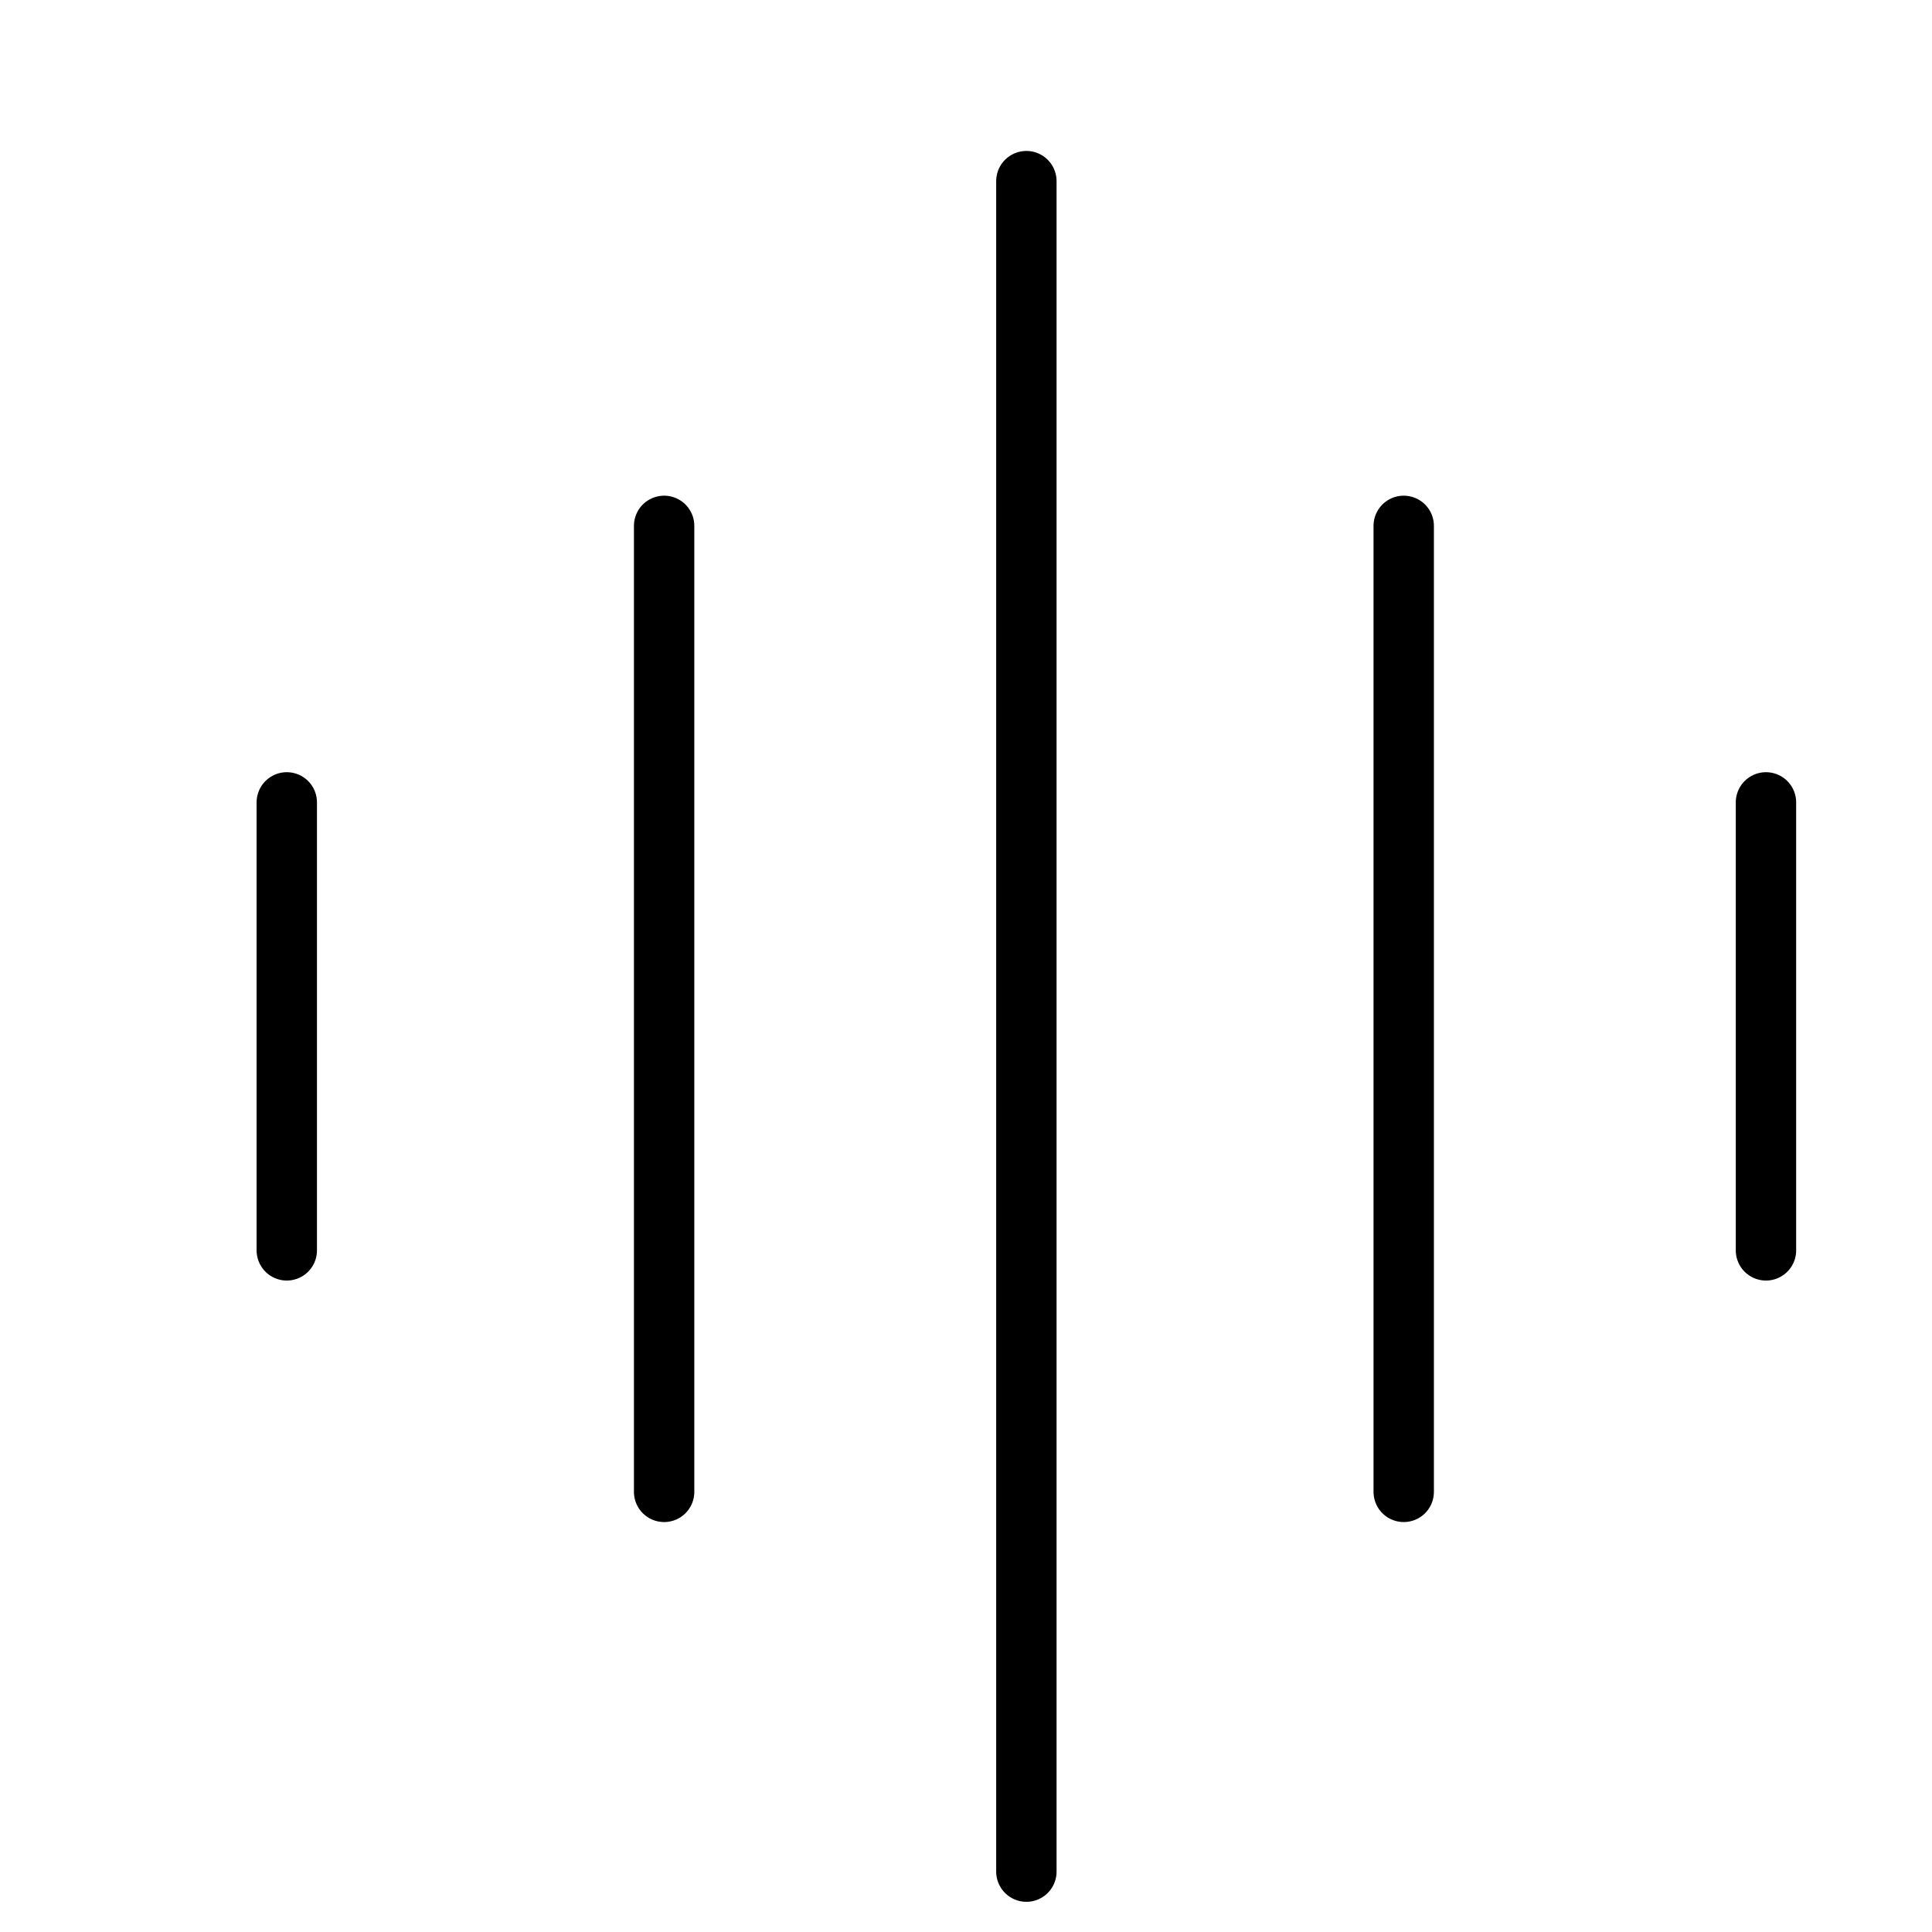
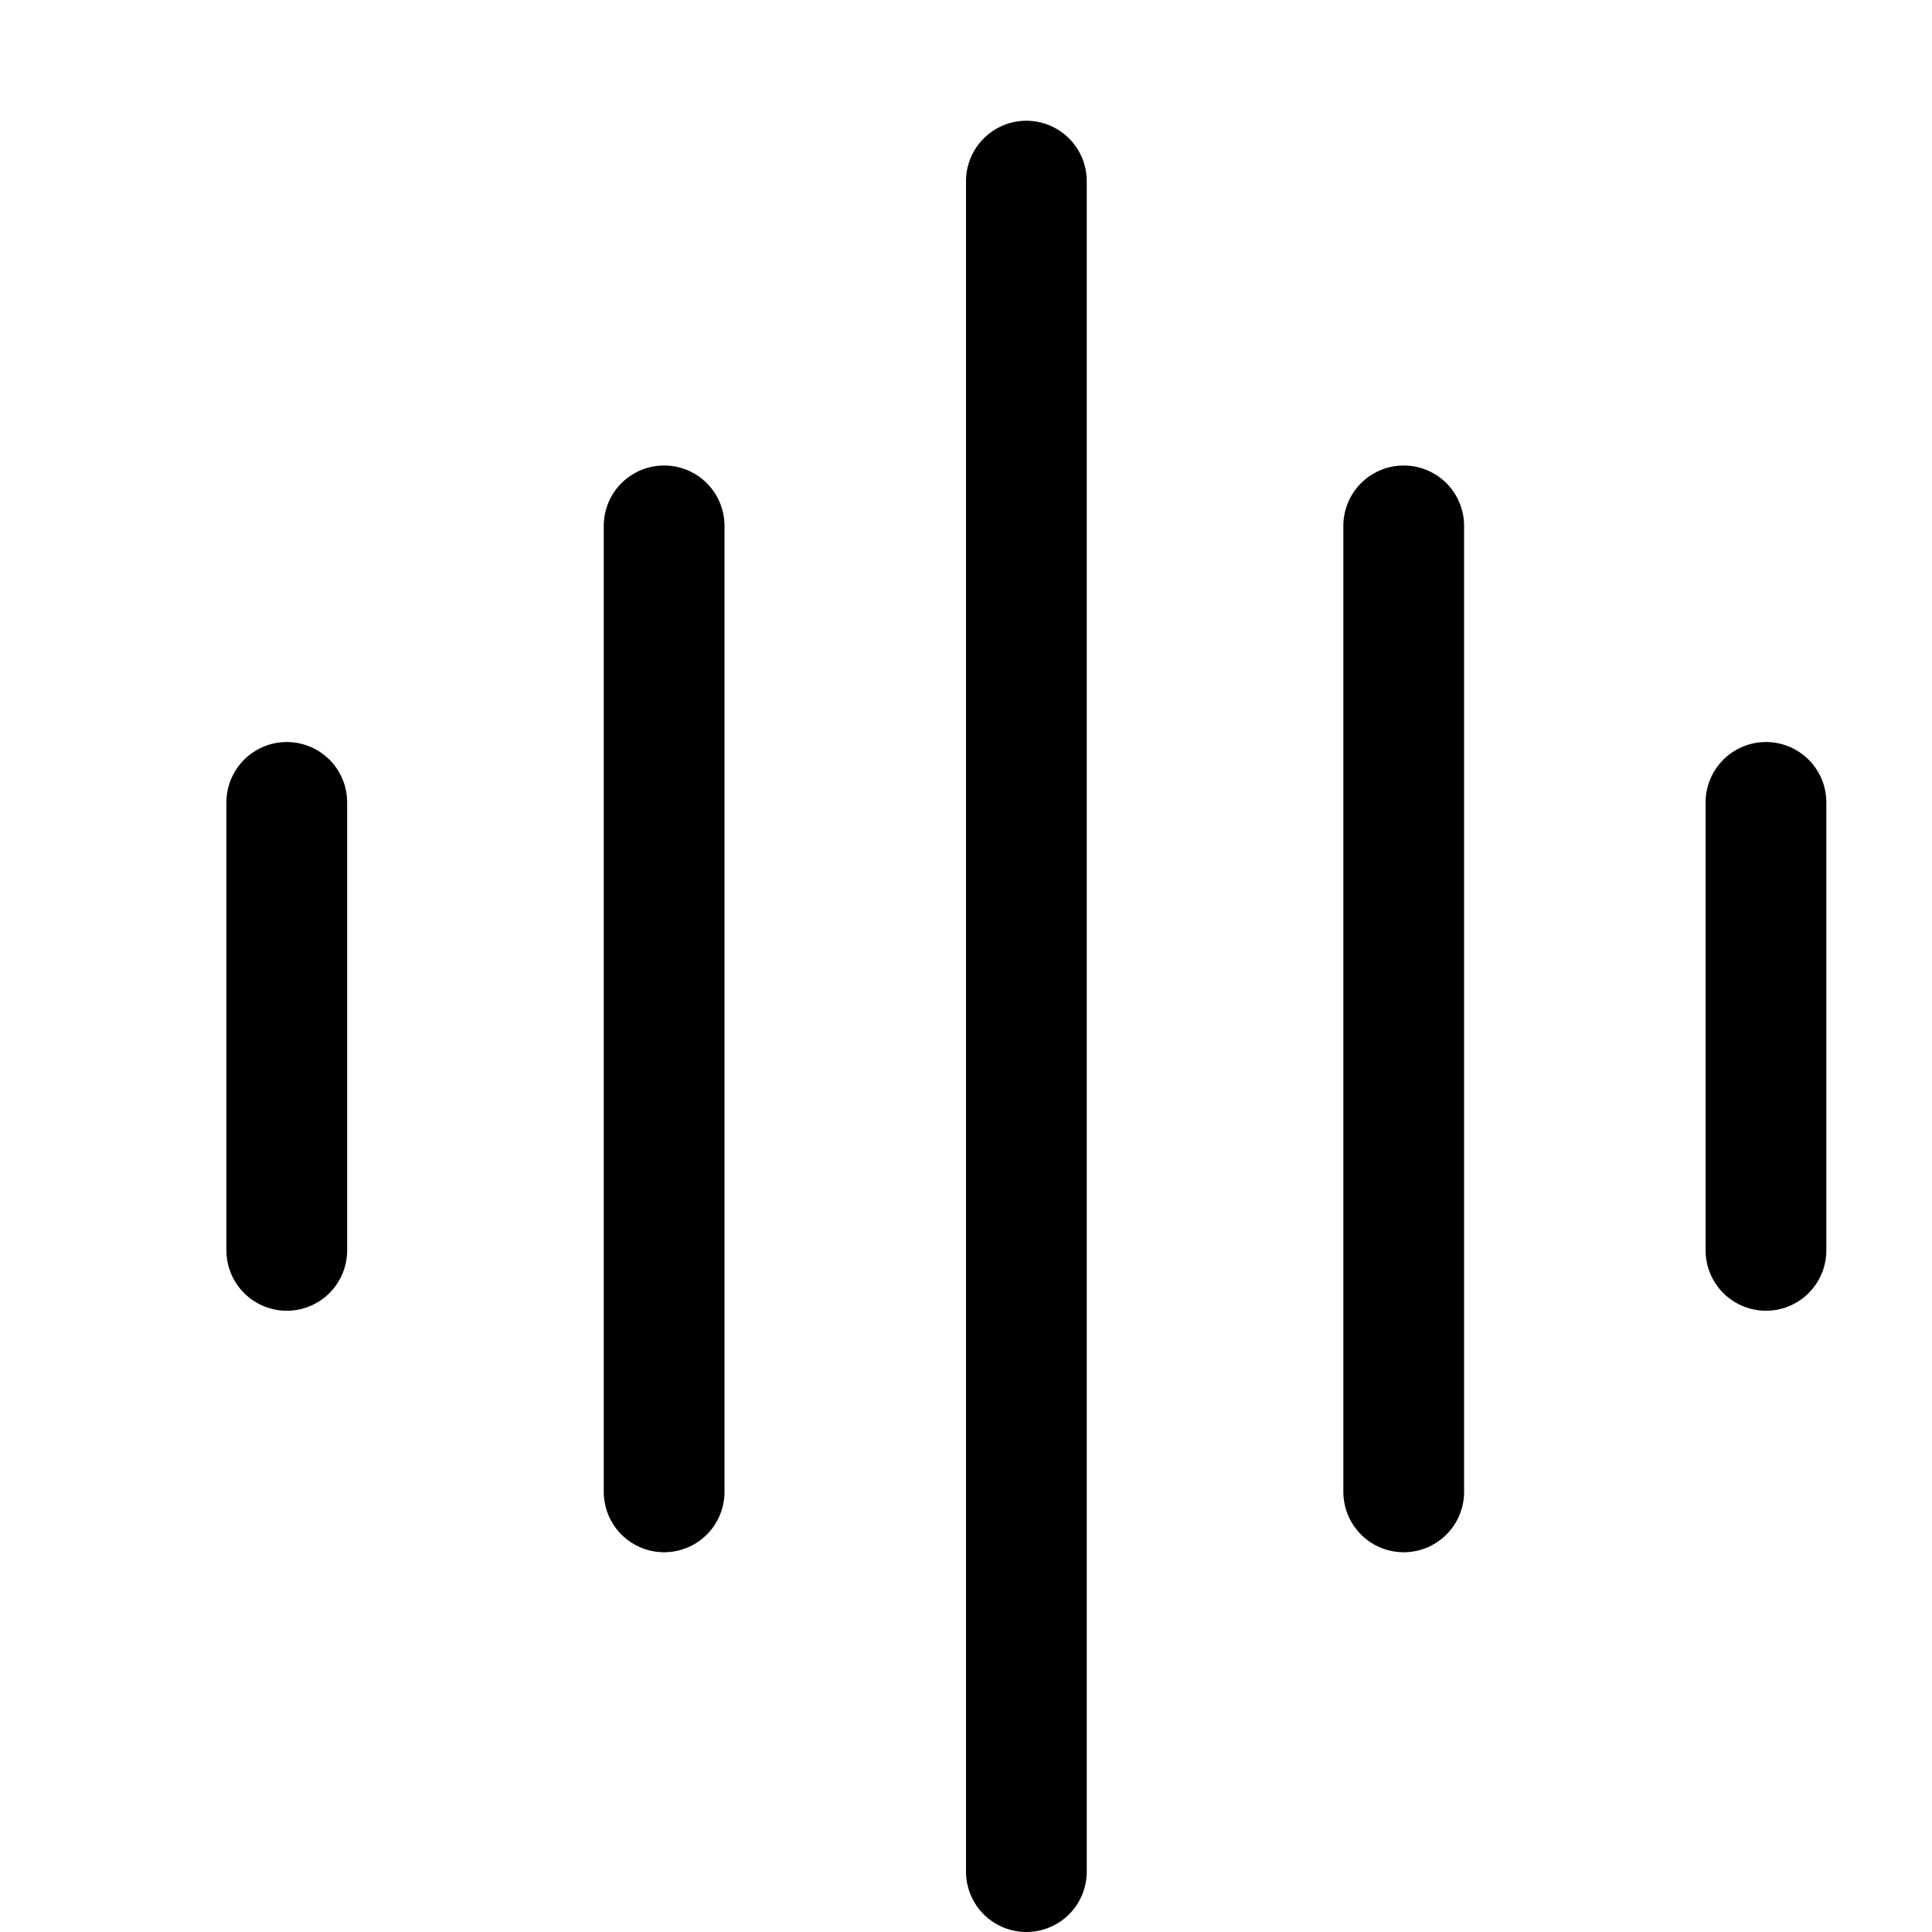
<svg xmlns="http://www.w3.org/2000/svg" viewBox="0 0 32 32" fill="currentColor">
-   <path d="M4.75,20.71L4.75,13.29" fill="none" stroke="currentColor" stroke-width="1" stroke-linecap="round" stroke-linejoin="round" />
-   <path d="M17,31L17,3" fill="none" stroke="currentColor" stroke-width="1" stroke-linecap="round" stroke-linejoin="round" />
-   <path d="M11,24.71L11,8.71" fill="none" stroke="currentColor" stroke-width="1" stroke-linecap="round" stroke-linejoin="round" />
-   <path d="M29.25,20.71L29.25,13.29" fill="none" stroke="currentColor" stroke-width="1" stroke-linecap="round" stroke-linejoin="round" />
-   <path d="M23.25,24.71L23.25,8.71" fill="none" stroke="currentColor" stroke-width="1" stroke-linecap="round" stroke-linejoin="round" />
+   <path d="M4.75,20.71L4.75,13.29" fill="none" stroke="currentColor" stroke-width="2" stroke-linecap="round" stroke-linejoin="round" />
+   <path d="M17,31L17,3" fill="none" stroke="currentColor" stroke-width="2" stroke-linecap="round" stroke-linejoin="round" />
+   <path d="M11,24.71L11,8.71" fill="none" stroke="currentColor" stroke-width="2" stroke-linecap="round" stroke-linejoin="round" />
+   <path d="M29.25,20.71L29.25,13.29" fill="none" stroke="currentColor" stroke-width="2" stroke-linecap="round" stroke-linejoin="round" />
+   <path d="M23.25,24.71L23.25,8.71" fill="none" stroke="currentColor" stroke-width="2" stroke-linecap="round" stroke-linejoin="round" />
</svg>
